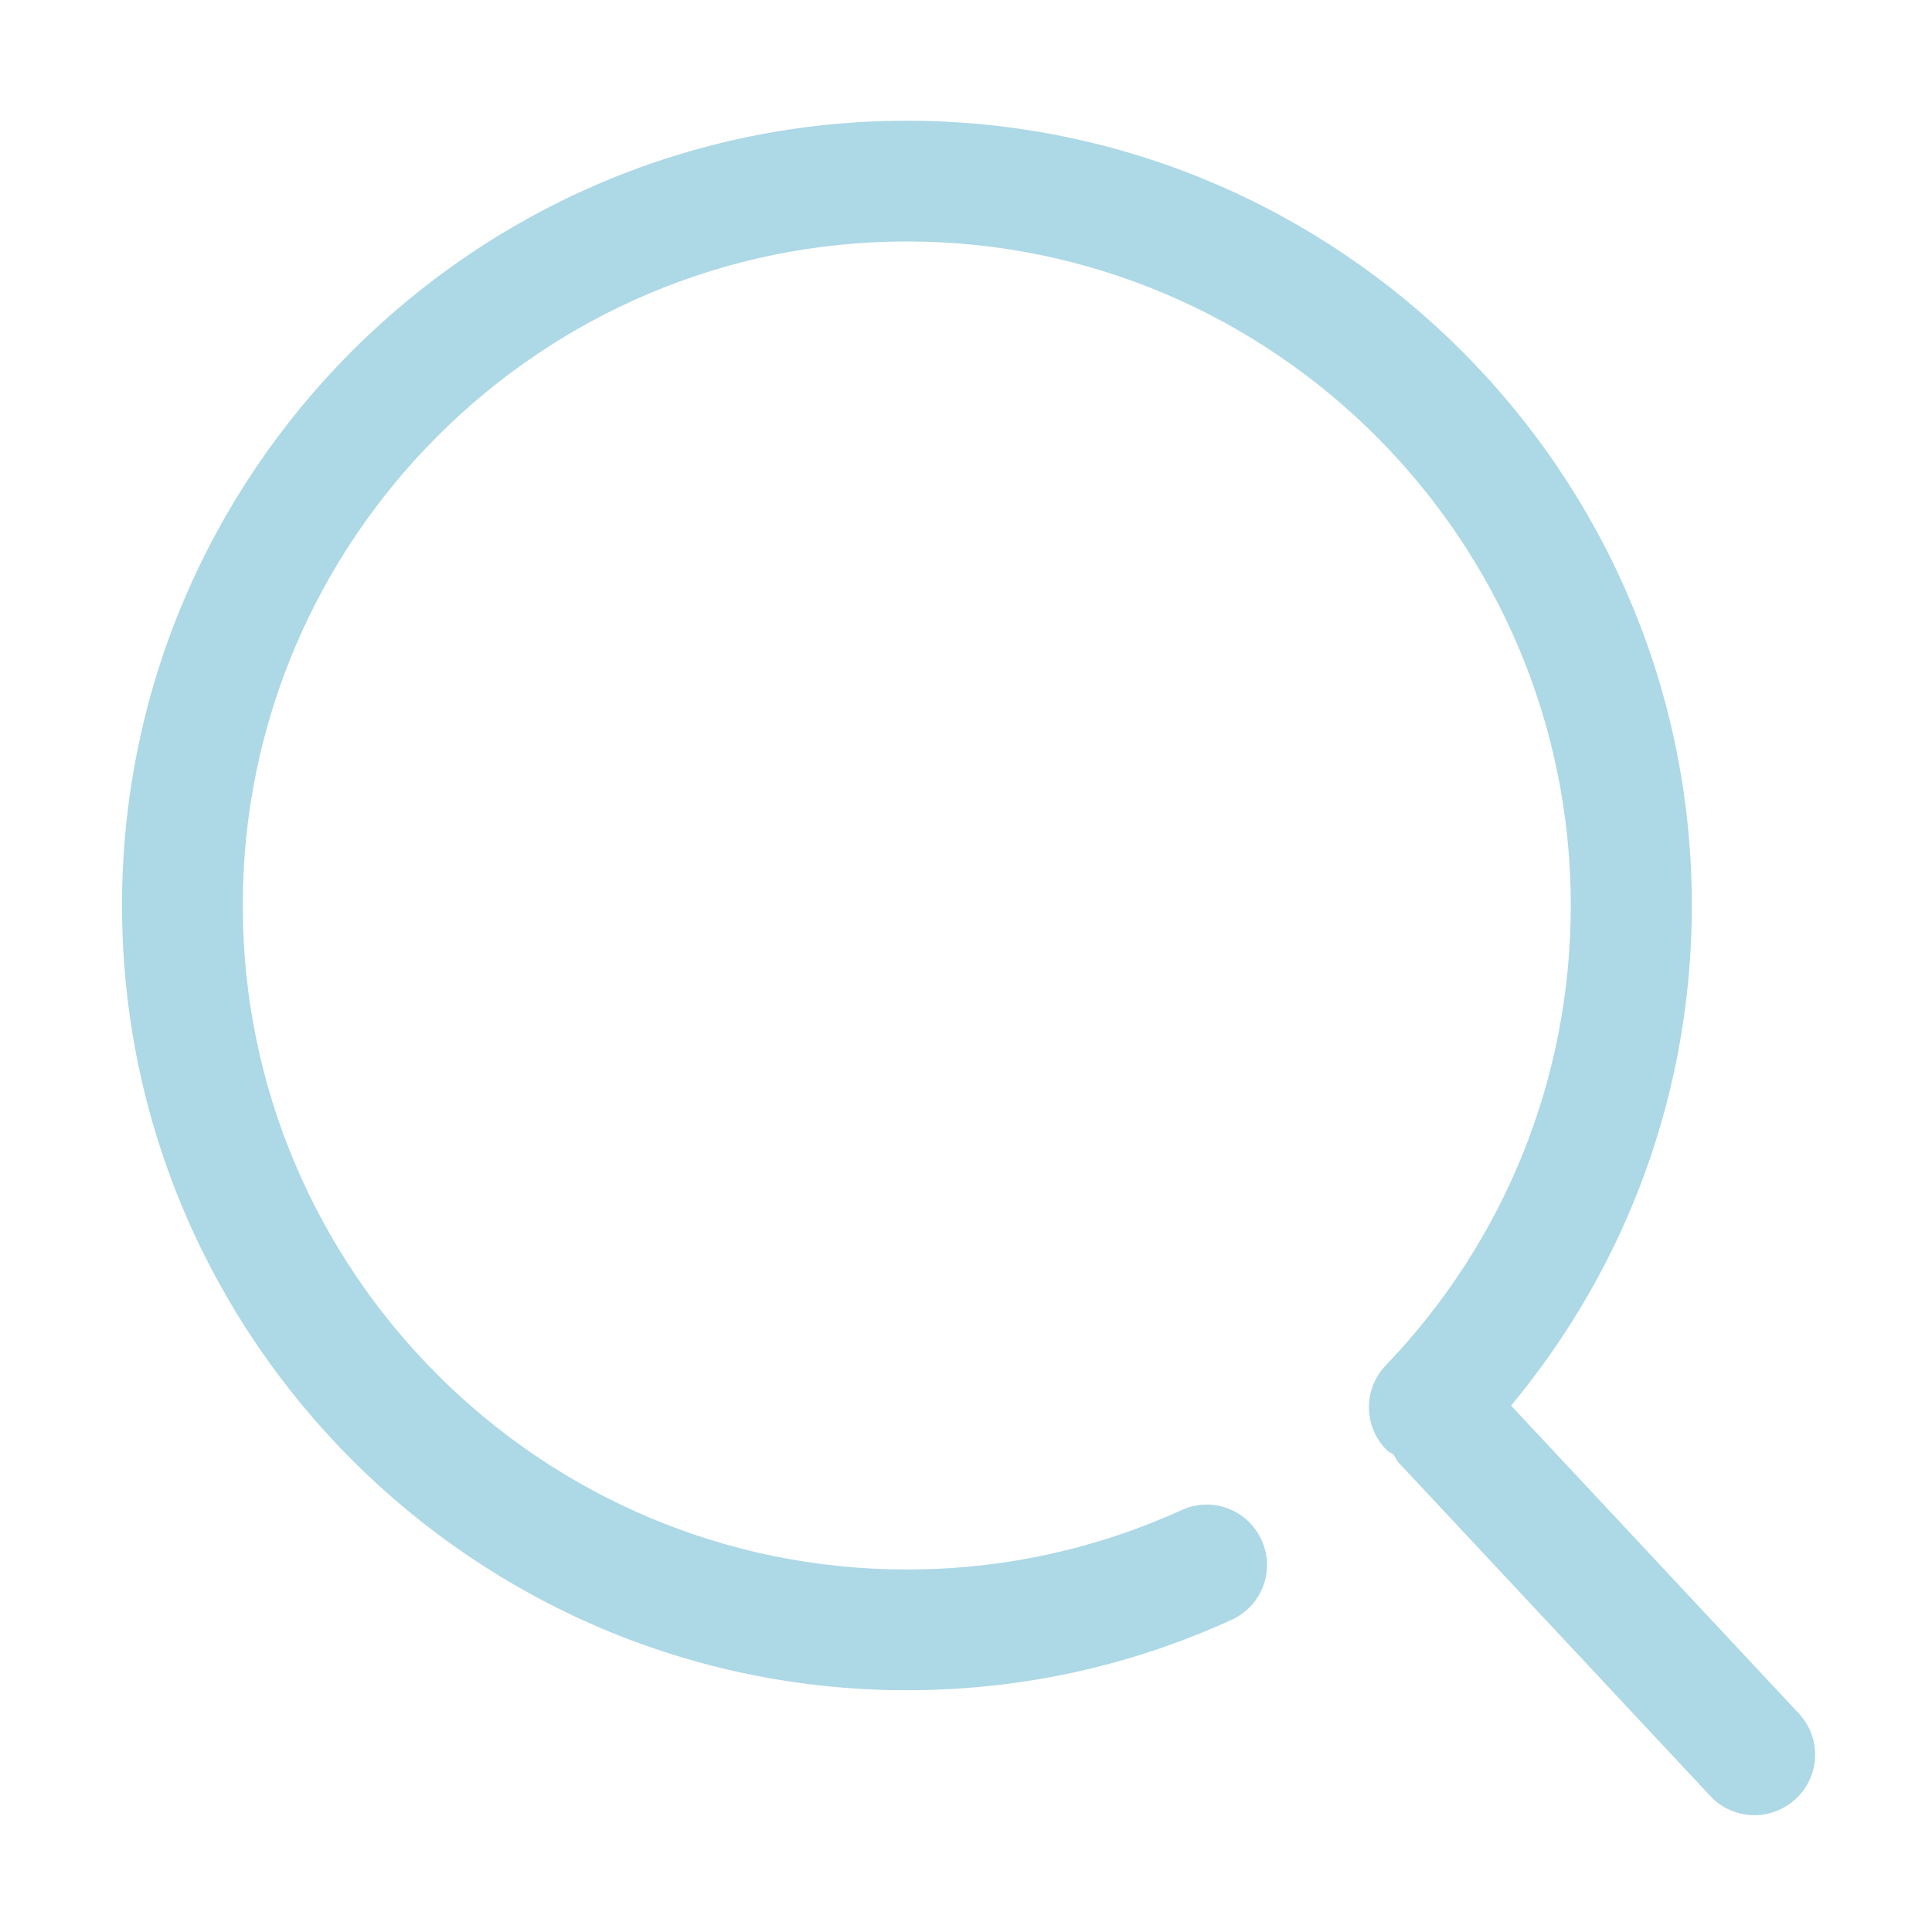
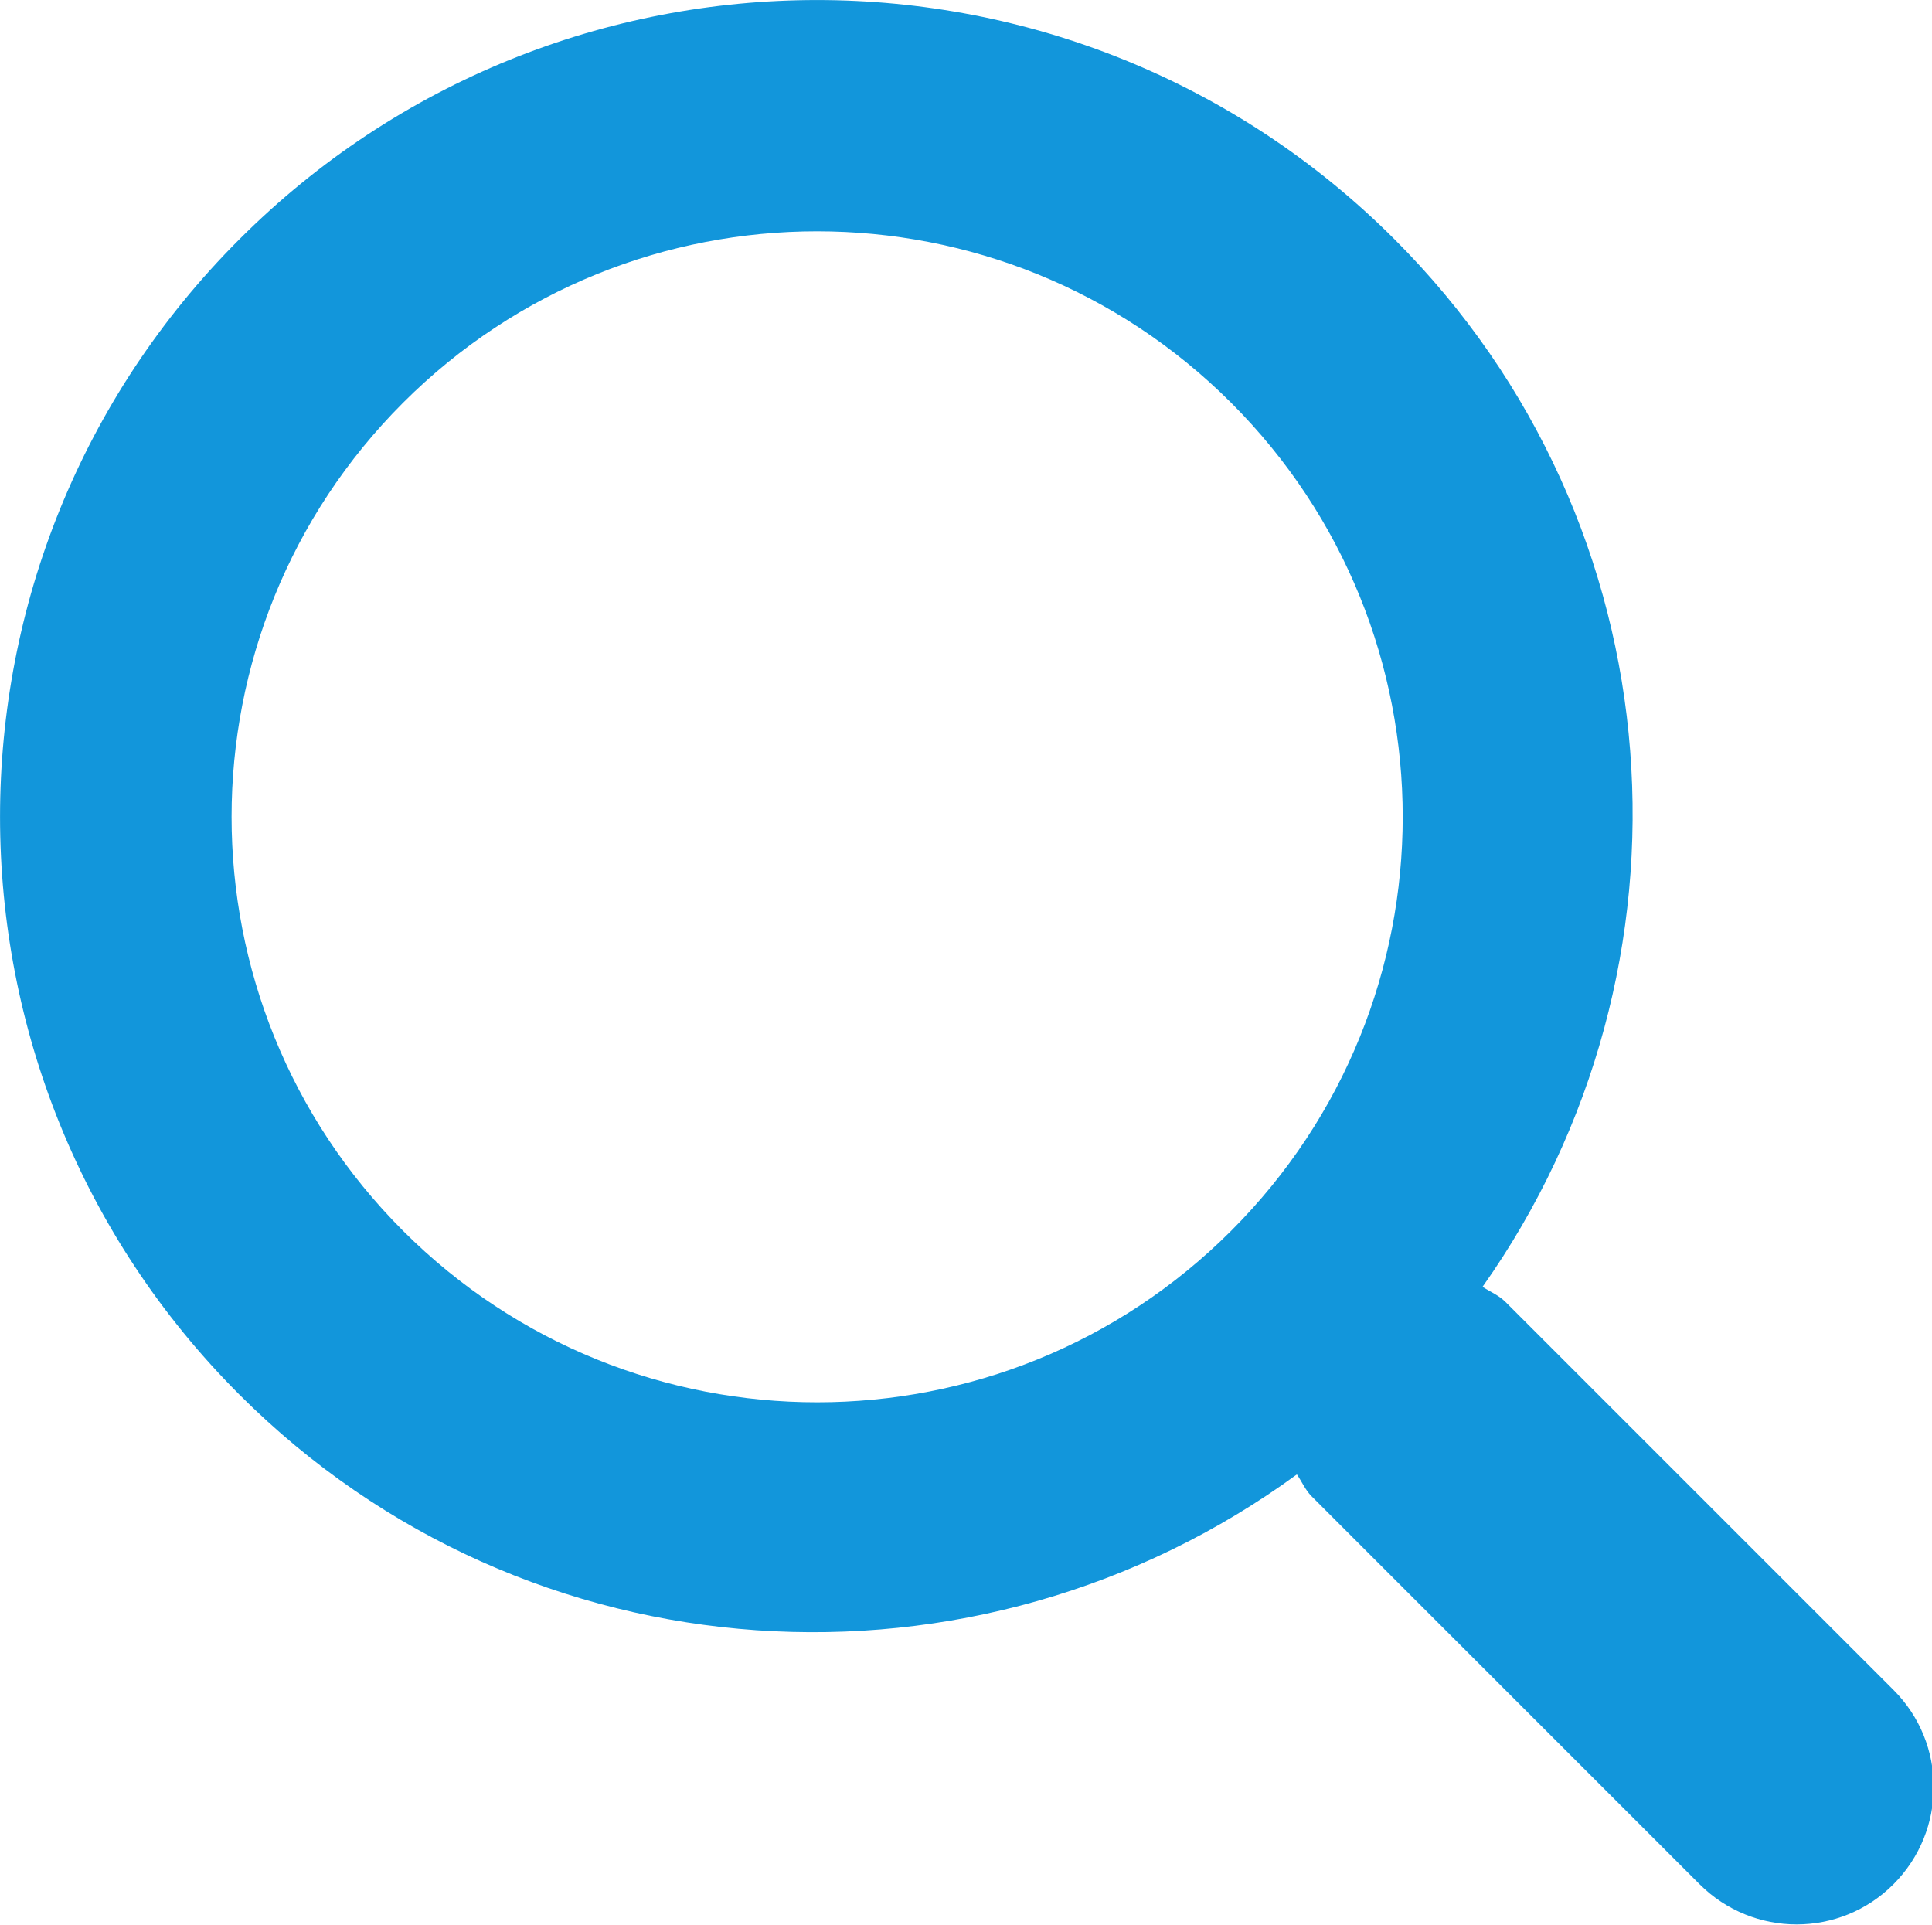
- <svg xmlns="http://www.w3.org/2000/svg" t="1586594269577" class="icon" viewBox="0 0 1024 1024" version="1.1" p-id="1182" width="100%" height="100%" fill="lightblue">
-   <defs>
-     <style type="text/css" />
-   </defs>
-   <path d="M953.474 908.235l-152.577-163.241c61.925-74.482 95.812-167.37 95.812-265.074 0-229.295-186.635-415.93-416.102-415.93-229.295 0-415.93 186.635-415.93 415.93s186.635 415.93 415.93 415.93c60.033 0 118.002-12.557 172.186-37.327 16.169-7.397 23.222-26.318 15.825-42.315-7.397-16.169-26.318-23.222-42.315-15.825-45.928 20.814-94.952 31.479-145.696 31.479-194.032 0-351.941-157.909-351.941-351.941 0-194.032 157.909-351.941 351.941-351.941 194.032 0 351.941 157.909 351.941 351.941 0 91.339-34.919 177.863-98.048 243.744-12.213 12.729-11.869 33.027 0.86 45.24 1.032 0.86 2.236 1.204 3.268 2.064 0.86 1.204 1.376 2.752 2.408 3.956l165.478 177.003c6.193 6.709 14.793 10.149 23.394 10.149 7.913 0 15.653-2.924 21.846-8.601C964.827 941.433 965.515 921.136 953.474 908.235z" p-id="1183" />
+ <svg xmlns="http://www.w3.org/2000/svg" t="1683791038435" class="icon" viewBox="0 0 1028 1024" version="1.1" p-id="6423" width="200.781" height="200">
+   <path d="M1007.548 899.256L801.044 692.754c-3.578-3.578-8.033-5.33-12.195-8.033C908.823 515.092 893.927 279.234 742.042 127.35c-169.701-169.775-444.918-169.775-614.693 0-169.775 169.701-169.775 444.845 0 614.693 153.563 153.564 392.635 166.708 562.702 42.499 2.702 3.87 4.381 8.105 7.74 11.537L904.296 1002.582c28.625 28.552 74.774 28.552 103.253 0 28.478-28.624 28.478-74.847 0-103.325zM655.074 654.927c-121.654 121.655-318.885 121.655-440.611 0-121.654-121.653-121.654-318.957 0-440.61s318.885-121.654 440.611 0c121.727 121.727 121.727 318.958 0 440.611z" p-id="6424" fill="#1296db" />
</svg>
